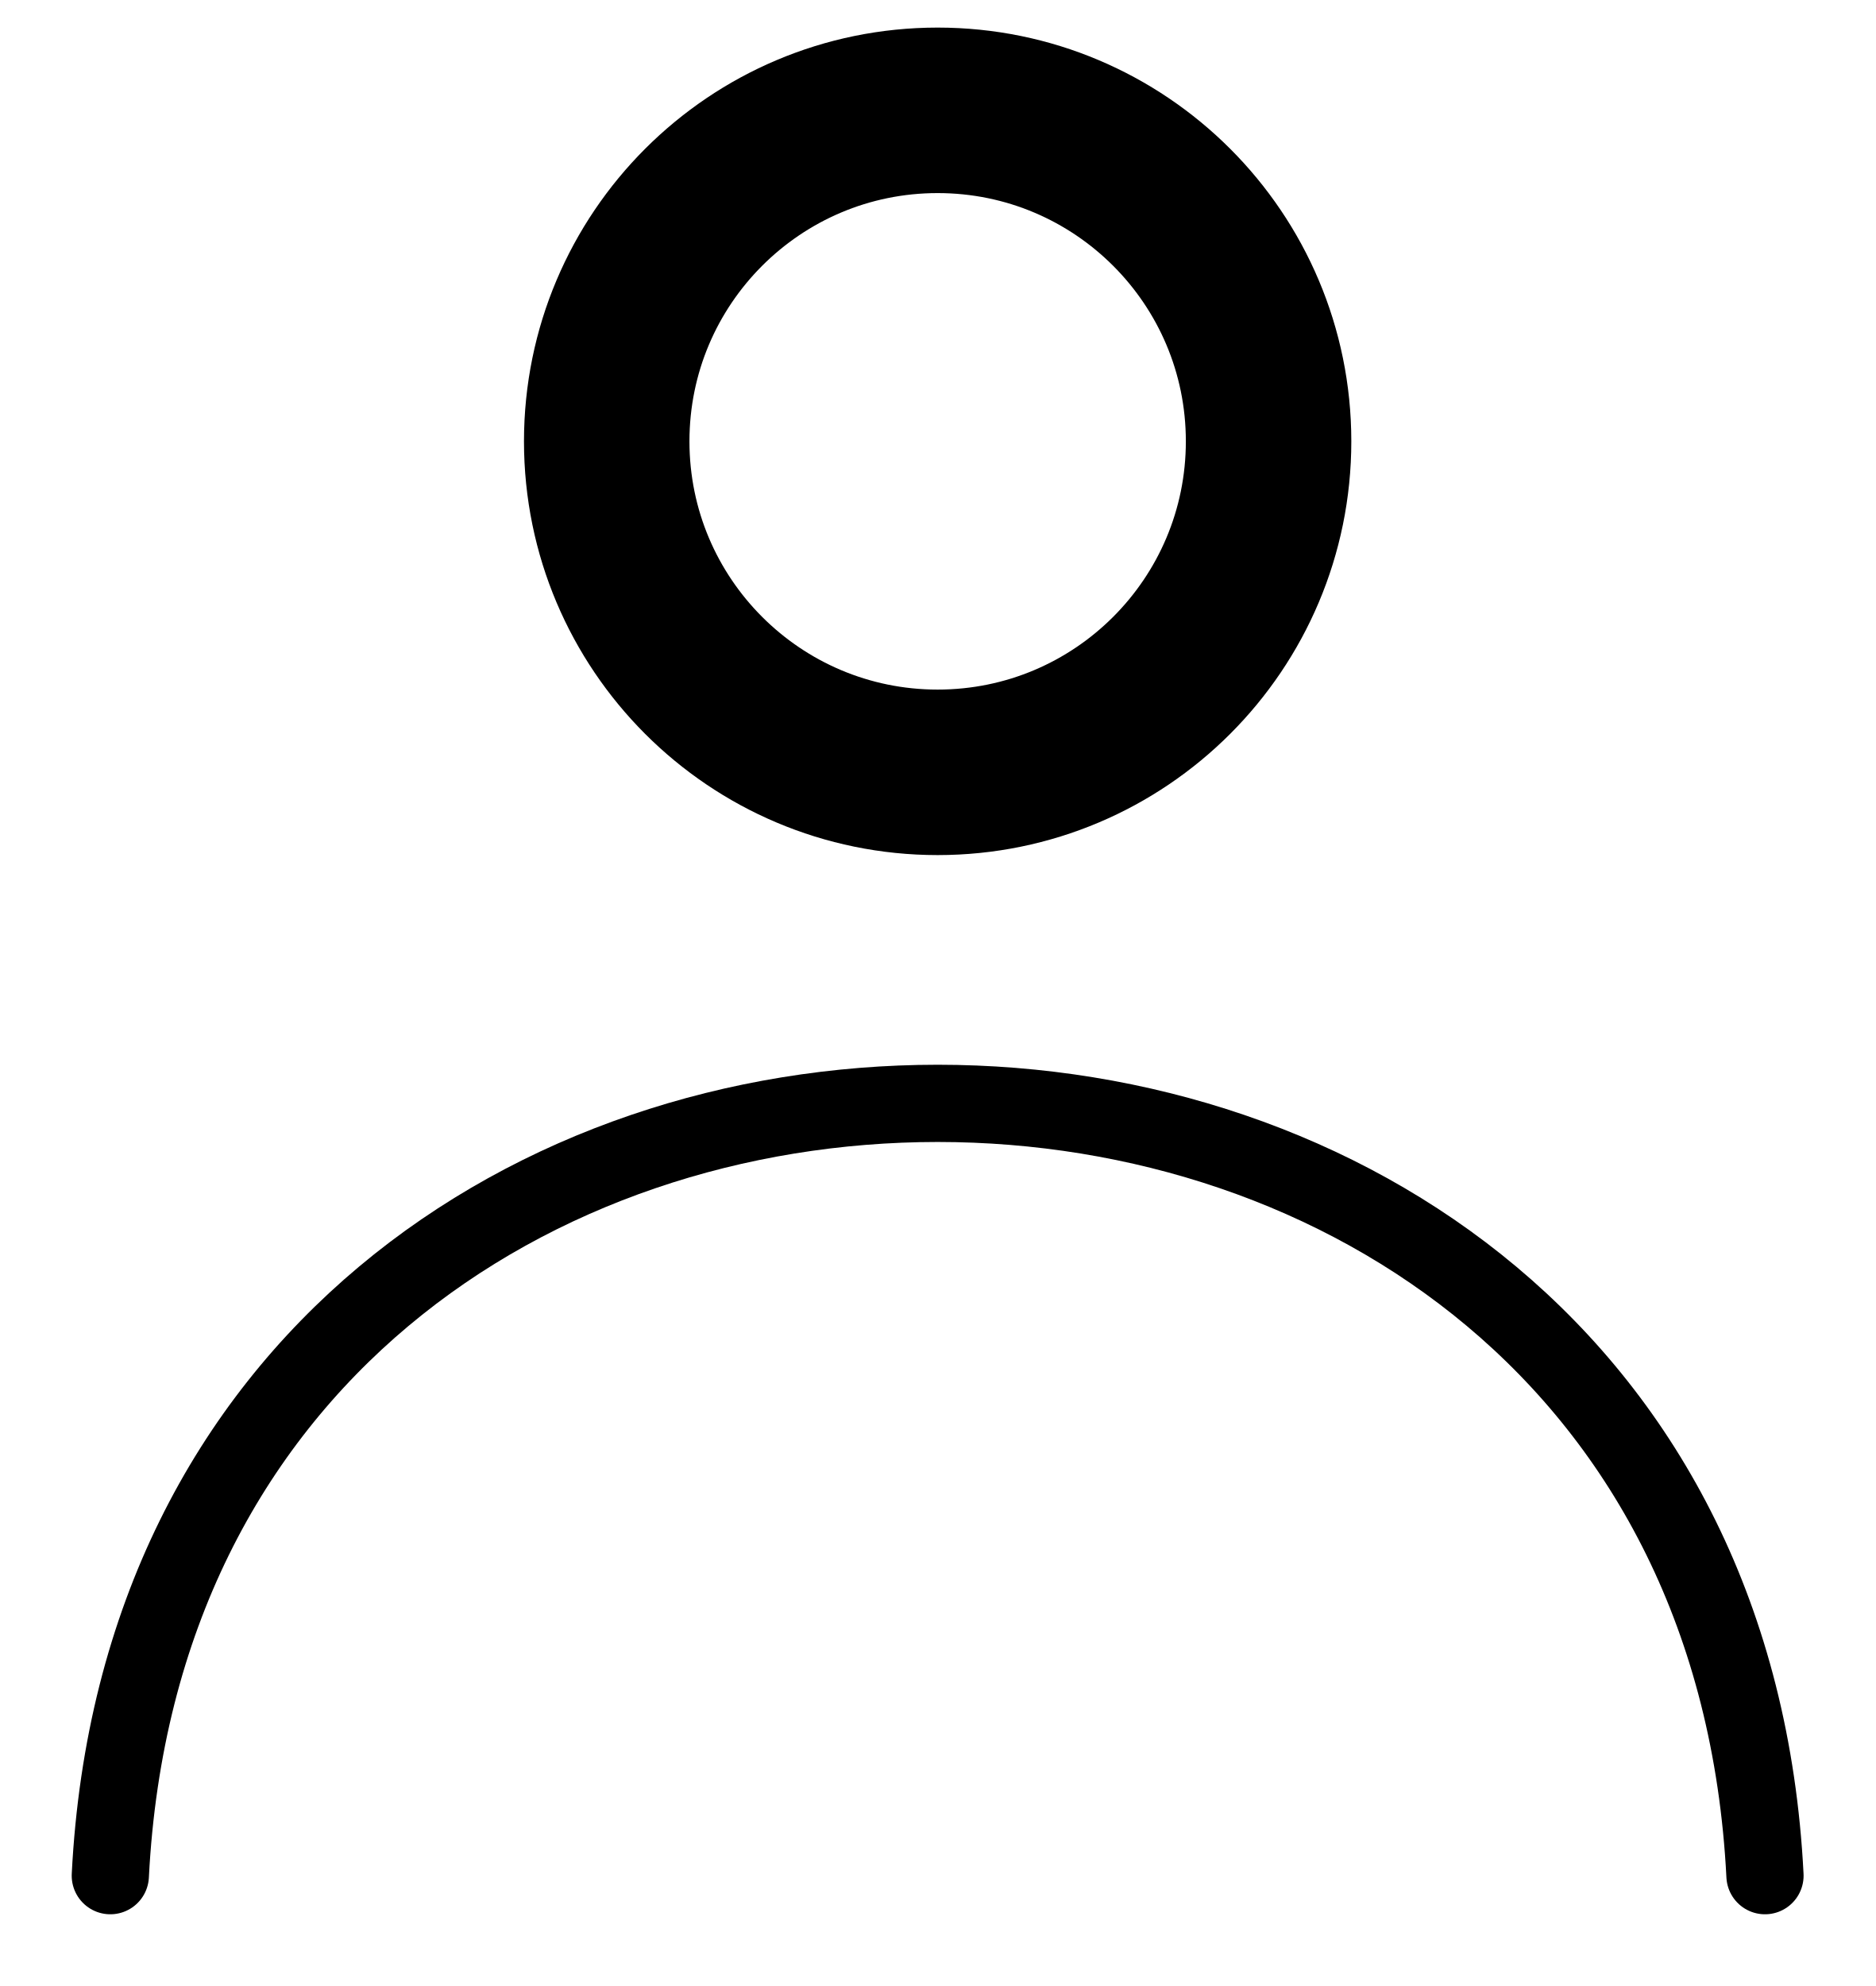
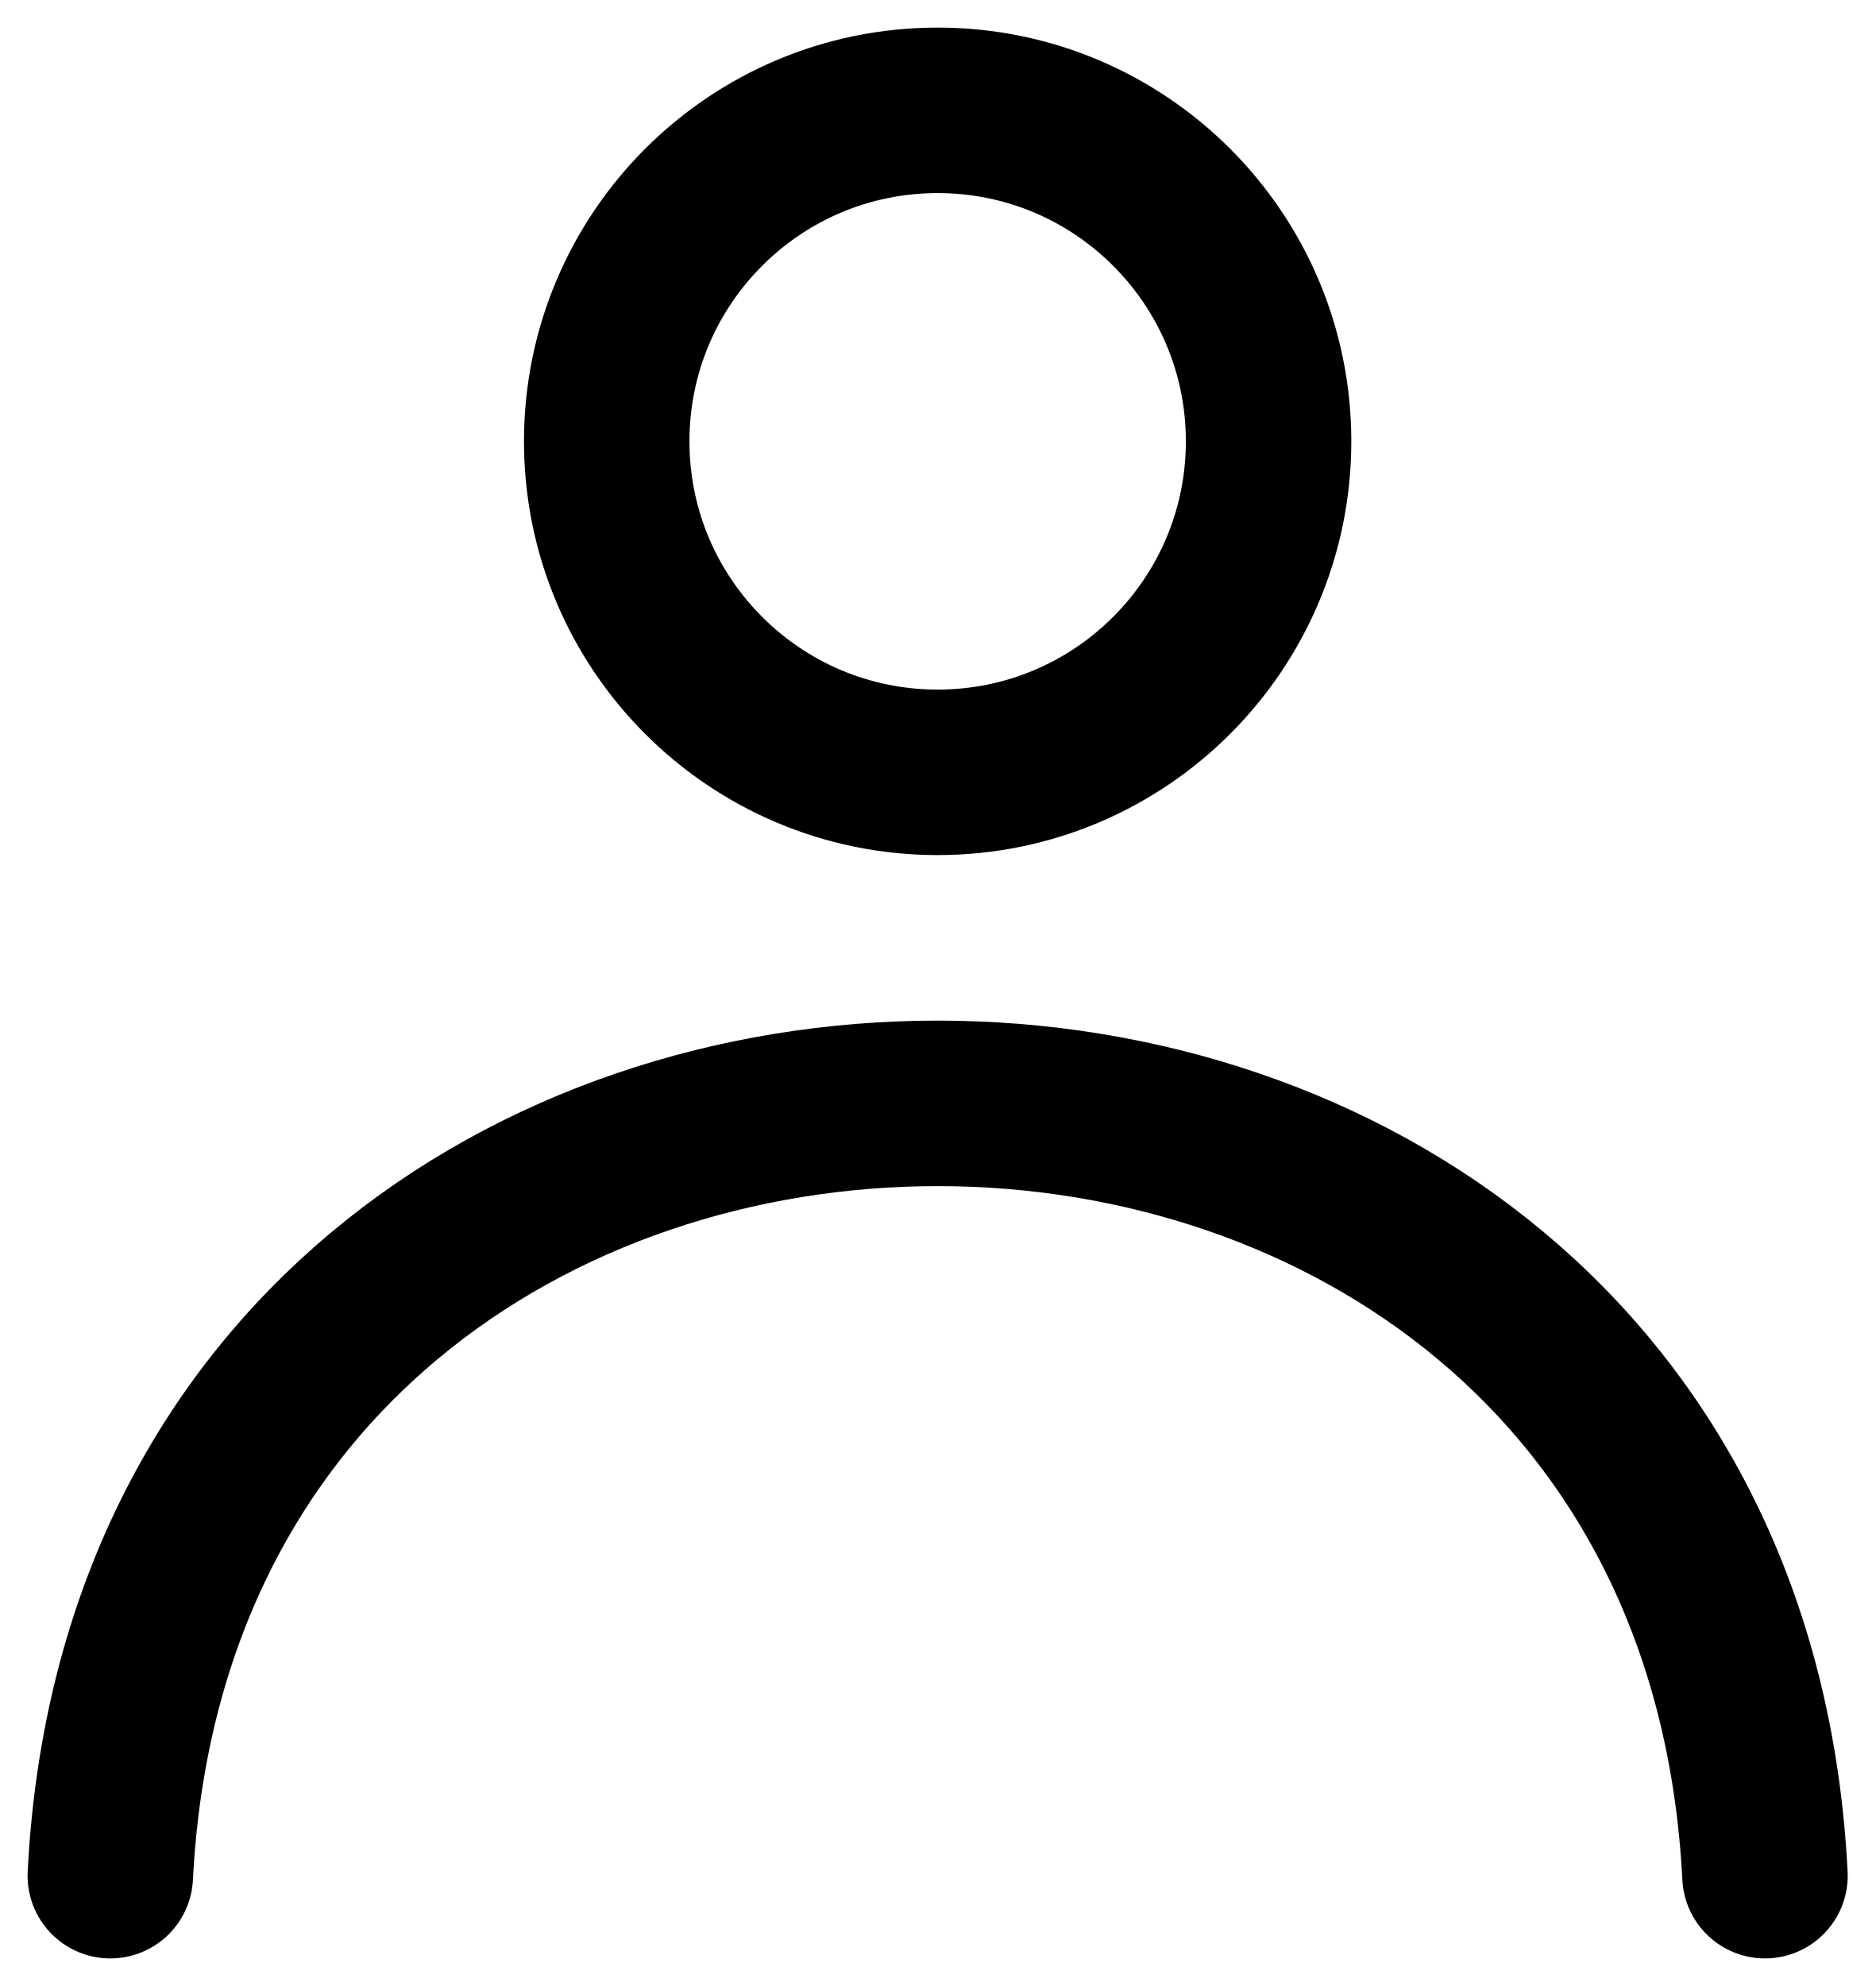
<svg xmlns="http://www.w3.org/2000/svg" width="17" height="18" viewBox="0 0 17 18" fill="none">
  <circle cx="8.5" cy="4" r="3" stroke="black" stroke-width="1.5" stroke-linecap="round" stroke-linejoin="round" />
-   <path d="M16 17C15.525 7.667 1.475 7.667 1 17" stroke="black" stroke-width="0.7" stroke-linecap="round" stroke-linejoin="round" />
+   <path d="M16 17C15.525 7.667 1.475 7.667 1 17" stroke="black" stroke-width="1.5" stroke-linecap="round" stroke-linejoin="round" />
</svg>
